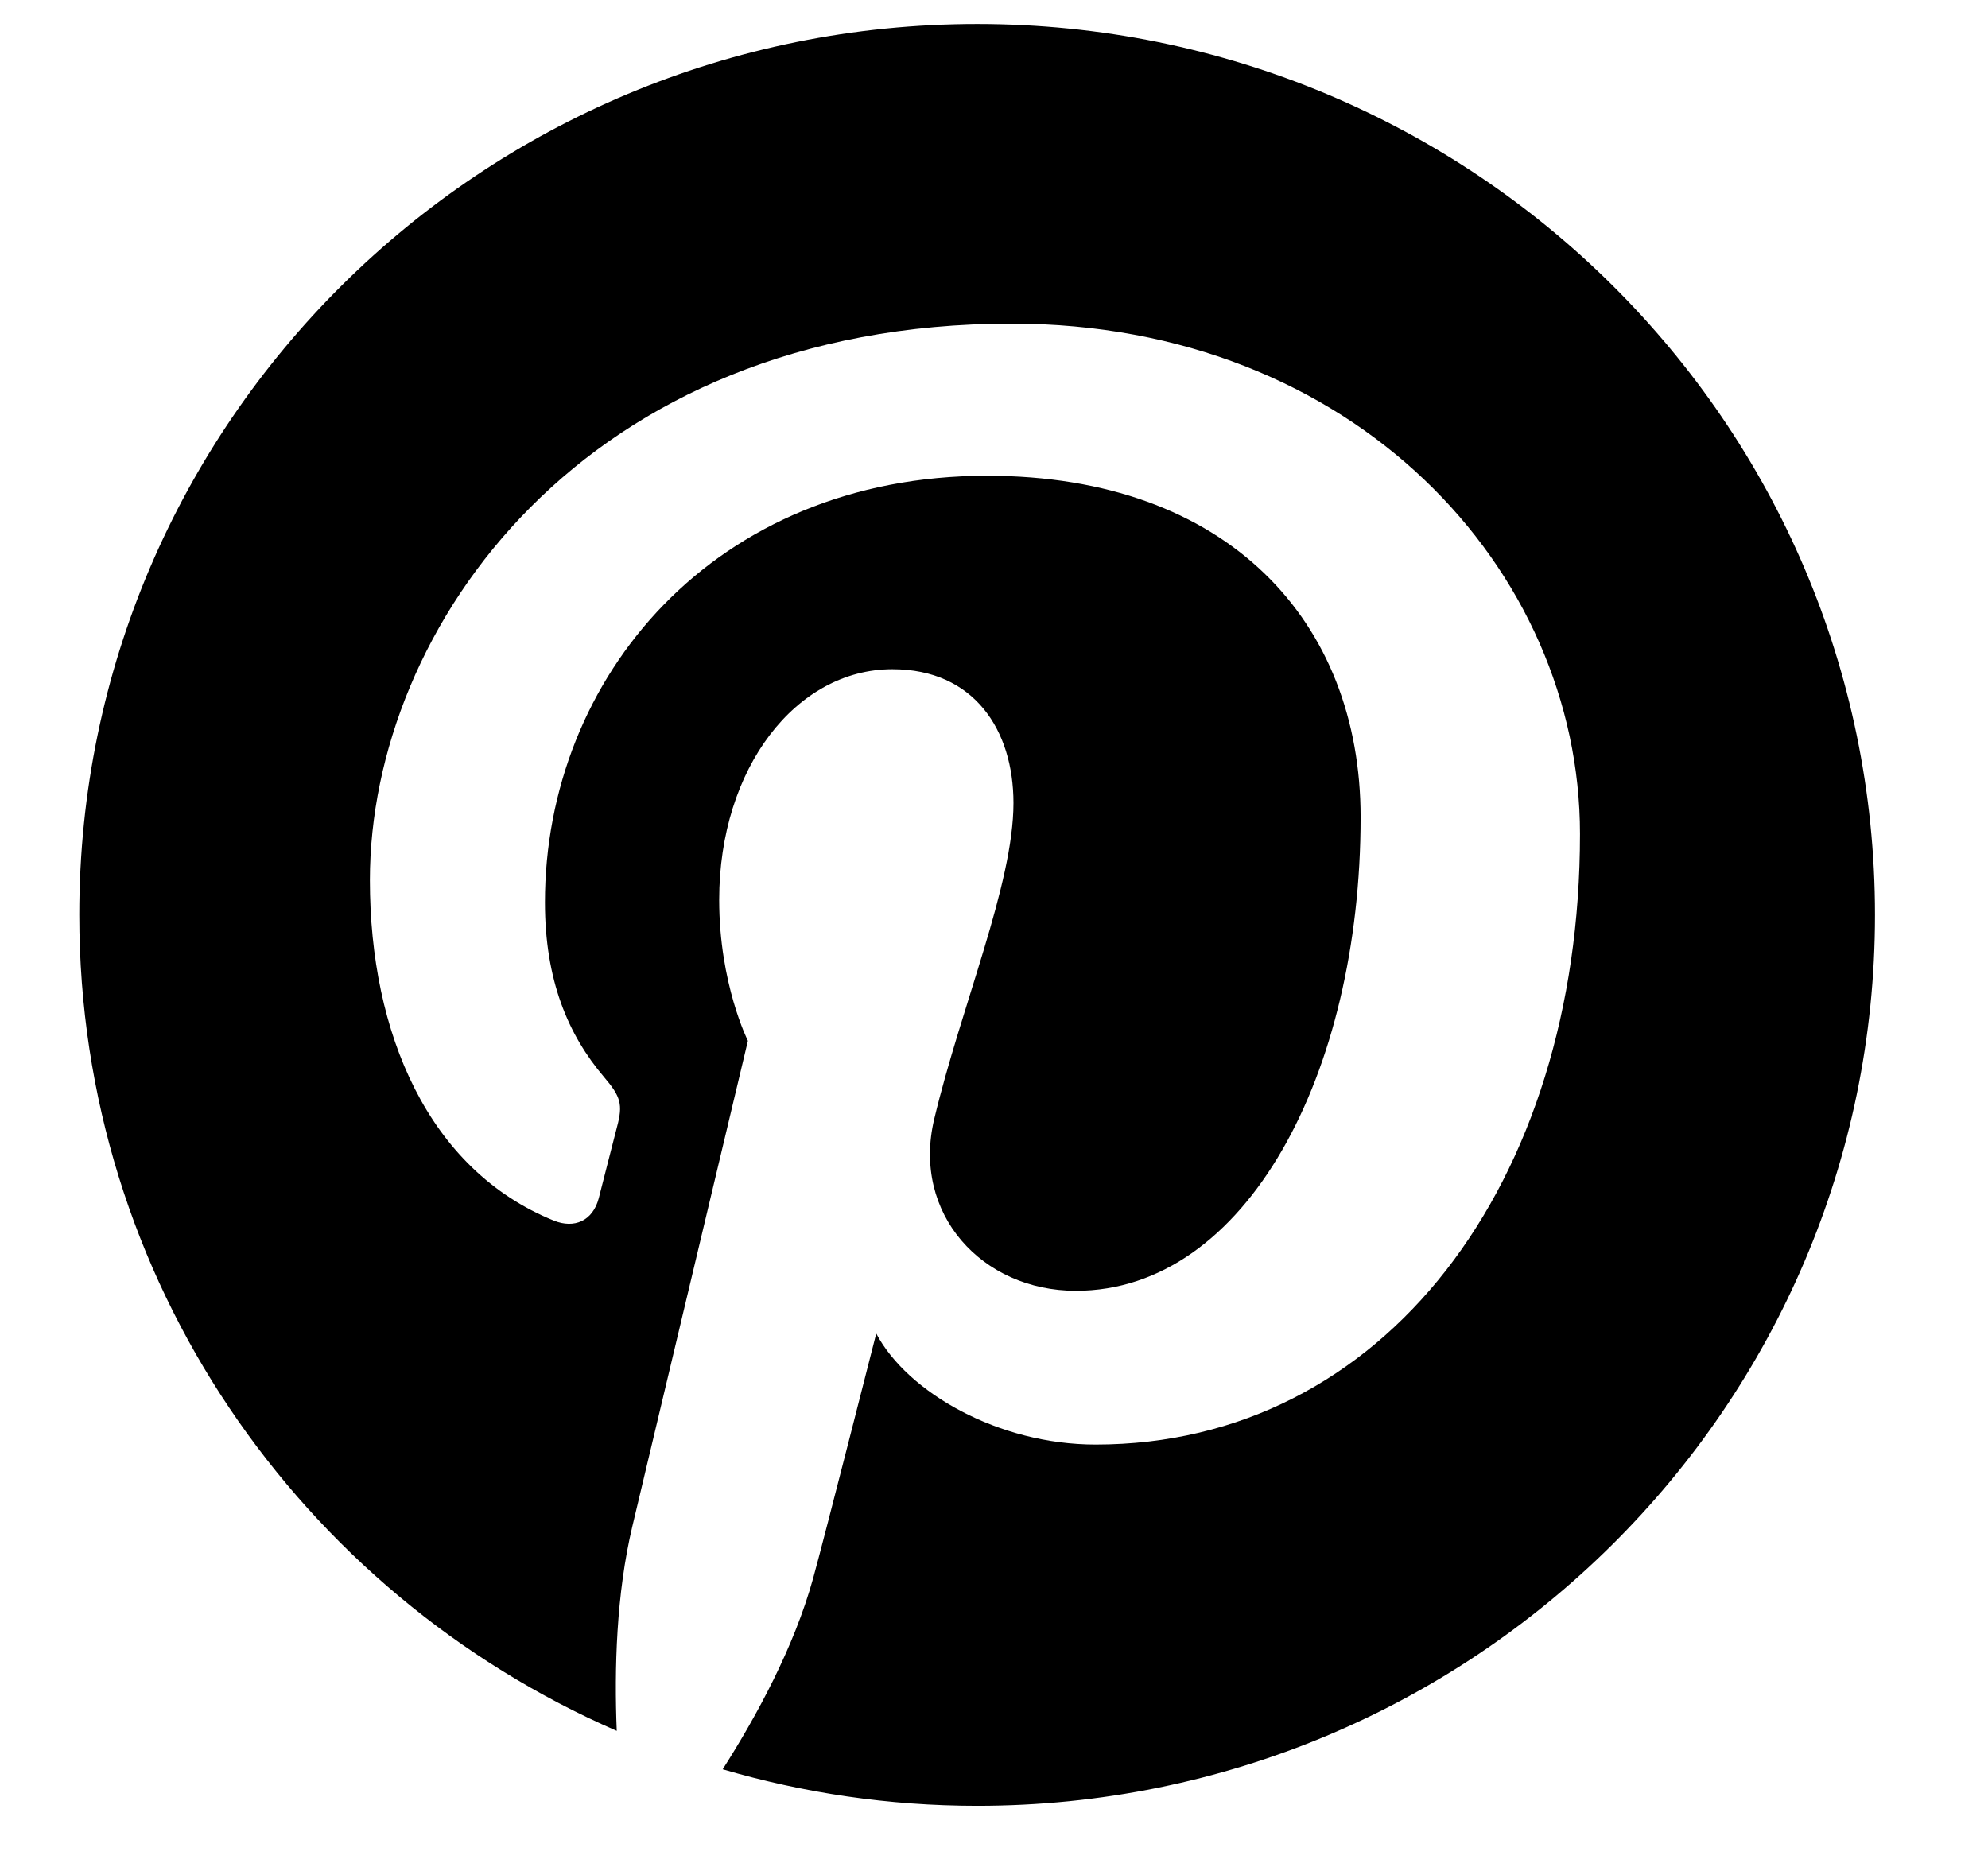
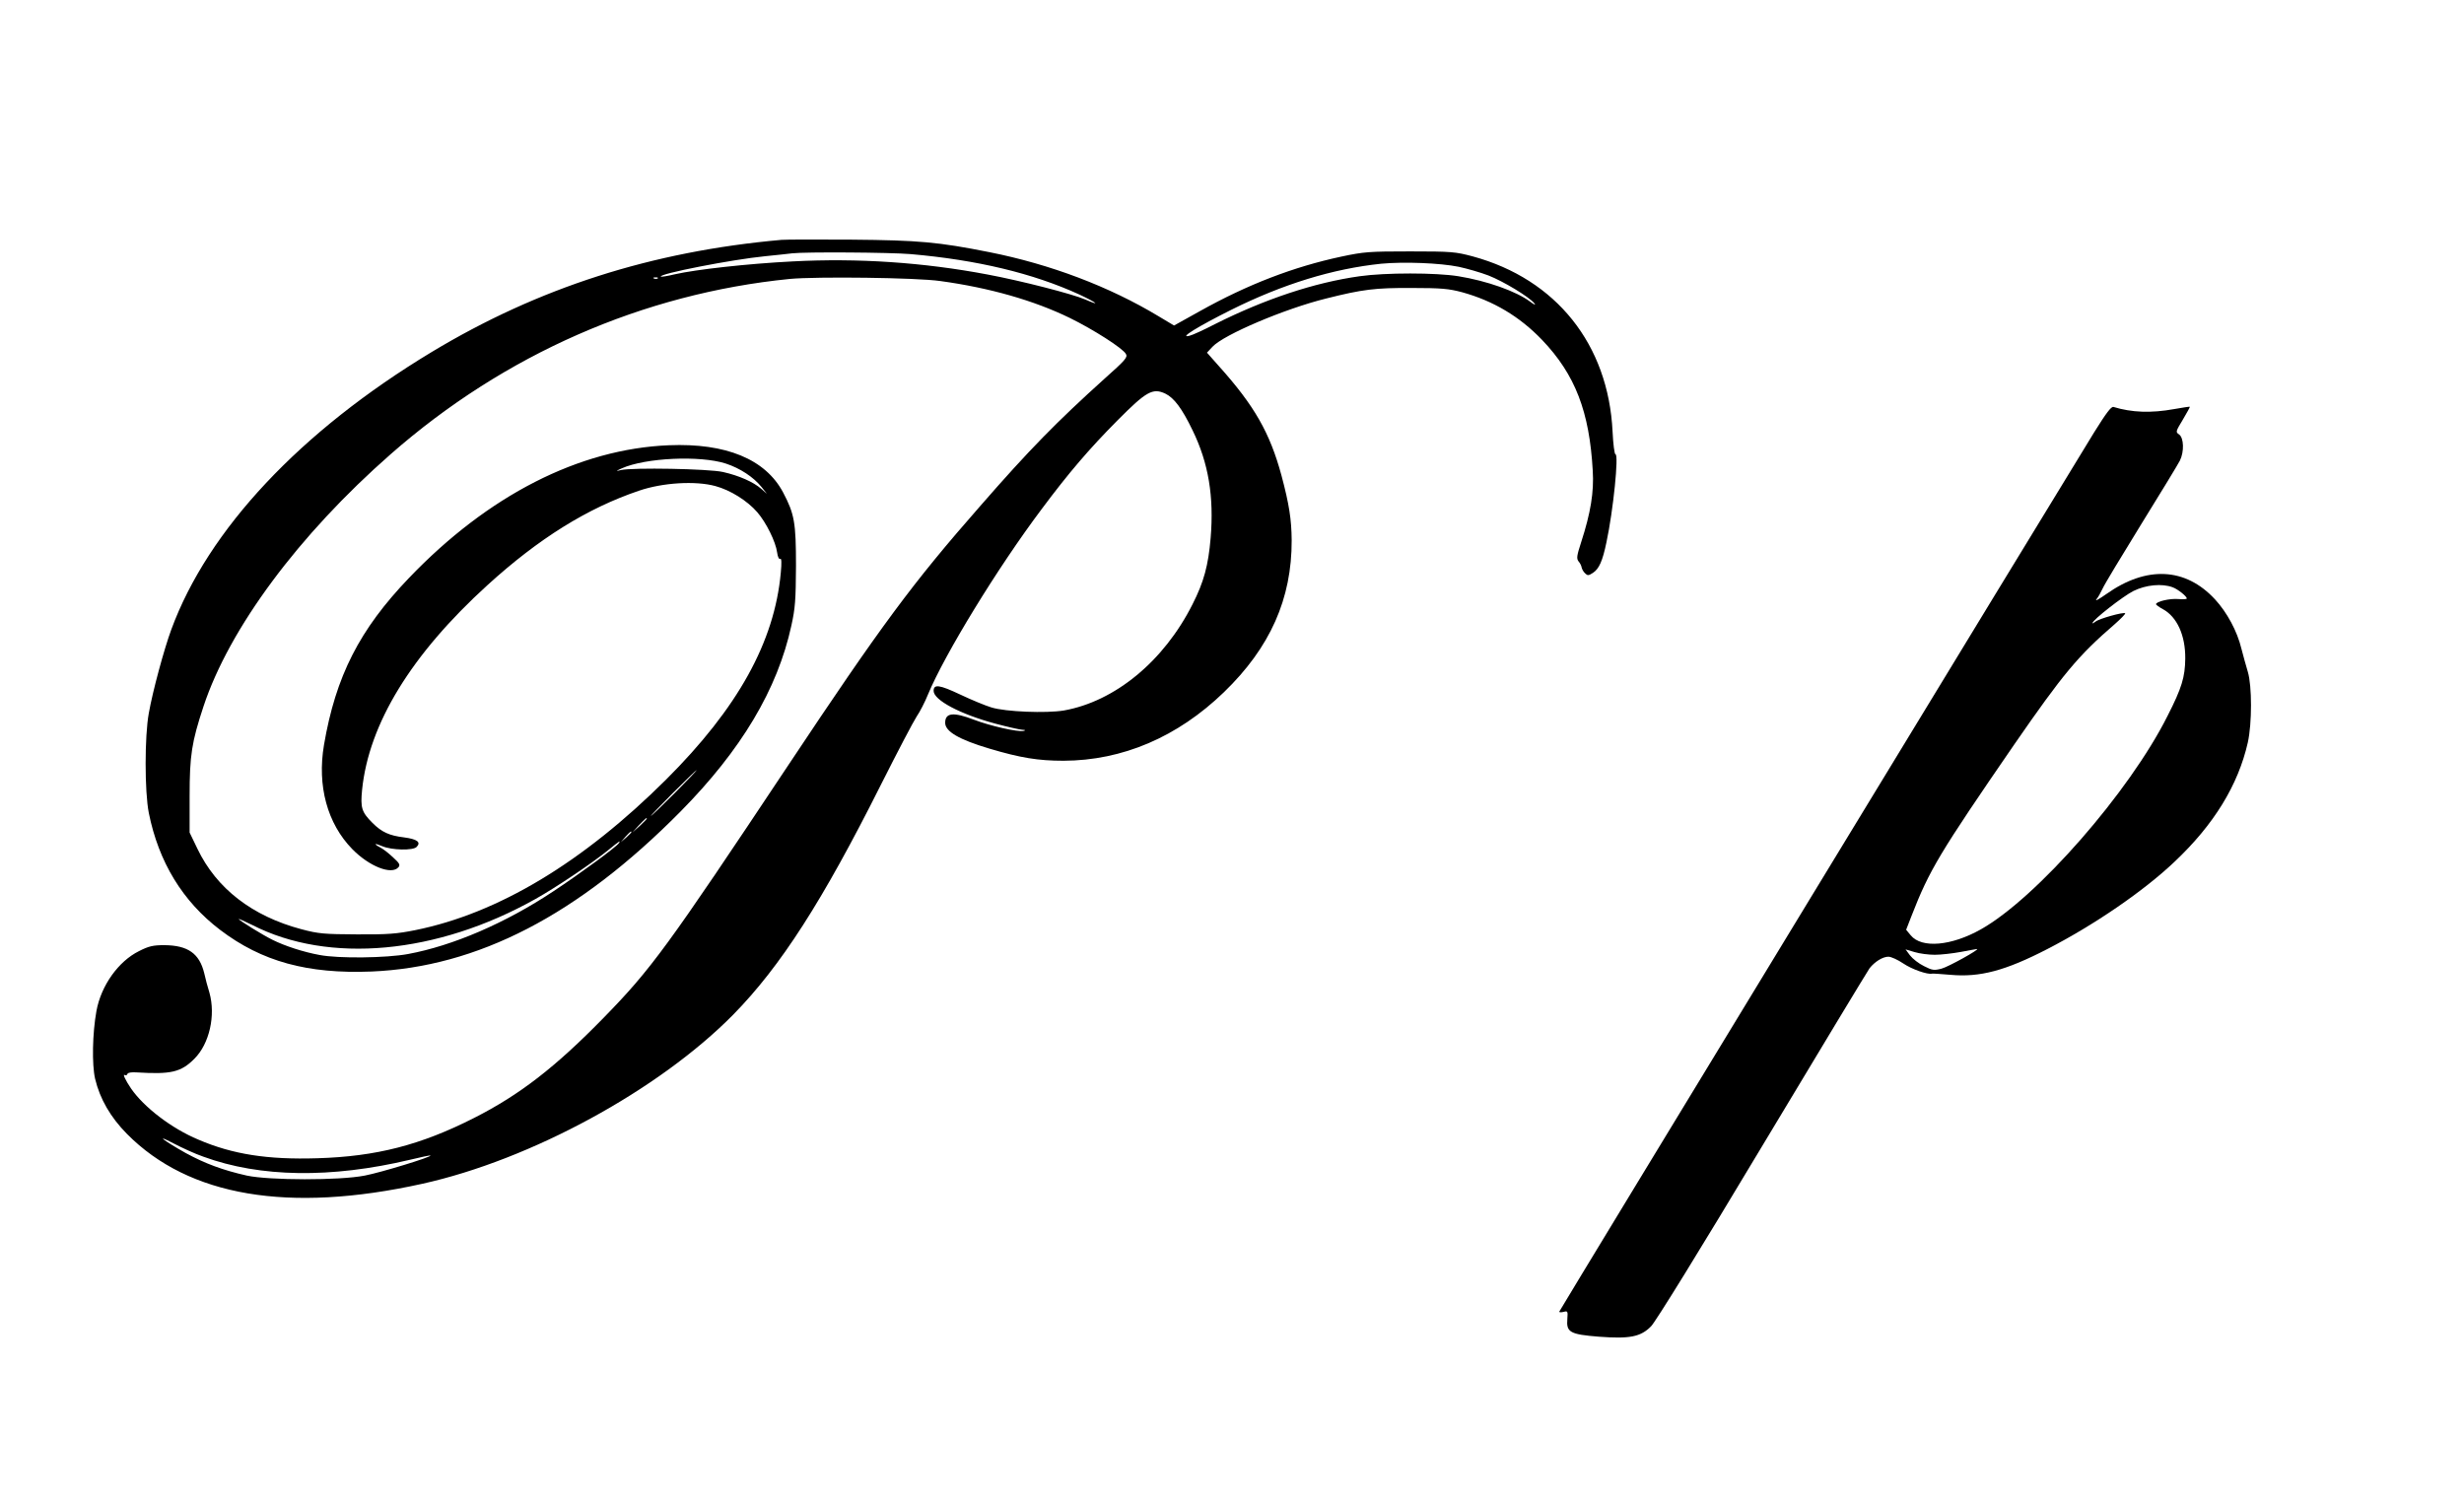
- <svg xmlns="http://www.w3.org/2000/svg" version="1.1" width="34" height="32" viewBox="0 0 34 32">
-   <path d="M1.356 15.647c0 6.24 3.781 11.6 9.192 13.957-0.043-1.064-0.008-2.341 0.267-3.499 0.295-1.237 1.976-8.303 1.976-8.303s-0.491-0.973-0.491-2.411c0-2.258 1.319-3.945 2.962-3.945 1.397 0 2.071 1.041 2.071 2.288 0 1.393-0.895 3.477-1.356 5.408-0.385 1.616 0.817 2.935 2.424 2.935 2.909 0 4.869-3.708 4.869-8.101 0-3.34-2.267-5.839-6.39-5.839-4.658 0-7.56 3.447-7.56 7.297 0 1.328 0.394 2.264 1.012 2.989 0.284 0.333 0.324 0.467 0.221 0.849-0.074 0.28-0.243 0.955-0.313 1.223-0.102 0.386-0.417 0.524-0.769 0.381-2.145-0.869-3.145-3.201-3.145-5.822 0-4.329 3.679-9.519 10.975-9.519 5.863 0 9.721 4.21 9.721 8.729 0 5.978-3.349 10.443-8.285 10.443-1.658 0-3.217-0.889-3.751-1.899 0 0-0.892 3.511-1.080 4.189-0.325 1.175-0.963 2.349-1.546 3.264 1.381 0.405 2.84 0.625 4.352 0.625 8.48 0 15.355-6.822 15.355-15.238s-6.876-15.238-15.355-15.238c-8.48 0-15.356 6.822-15.356 15.238z" />
+ <svg xmlns="http://www.w3.org/2000/svg" version="1.0" width="1280pt" height="781pt" viewBox="0 0 1280 781" preserveAspectRatio="xMidYMid meet">
+   <g transform="translate(0,781) scale(0.1,-0.1)" fill="#000000" stroke="none">
+     <path d="M4060 6564 c-675 -60 -1264 -249 -1818 -583 -681 -411 -1161 -922 -1352 -1441 -37 -100 -97 -321 -117 -435 -22 -119 -22 -407 0 -518 51 -255 176 -460 371 -608 216 -164 453 -229 785 -216 552 23 1074 293 1606 831 316 320 504 635 576 966 20 90 23 134 24 310 0 226 -8 270 -67 382 -92 173 -297 257 -593 245 -467 -19 -939 -260 -1350 -689 -258 -269 -381 -511 -442 -868 -36 -212 17 -408 147 -541 88 -90 205 -136 240 -94 10 12 5 21 -27 50 -21 20 -50 43 -65 51 -40 21 -34 26 8 8 50 -21 159 -23 178 -4 25 25 3 41 -66 50 -75 9 -115 27 -163 75 -57 57 -63 79 -54 172 35 343 255 703 652 1064 266 242 518 399 787 490 123 42 293 52 396 24 78 -21 166 -76 218 -136 46 -53 96 -154 103 -209 3 -23 10 -37 16 -33 7 4 8 -20 3 -73 -33 -359 -223 -702 -596 -1074 -433 -431 -872 -695 -1303 -782 -95 -19 -142 -23 -302 -22 -172 1 -200 3 -290 27 -255 68 -440 211 -539 417 l-41 85 0 190 c0 212 11 280 72 465 134 405 494 891 973 1311 590 518 1310 834 2073 910 139 13 658 7 782 -11 256 -35 486 -101 671 -191 123 -60 278 -159 293 -188 10 -17 -3 -32 -112 -129 -247 -223 -389 -367 -646 -662 -352 -401 -515 -622 -996 -1345 -632 -950 -712 -1059 -960 -1313 -250 -256 -436 -400 -673 -520 -276 -140 -507 -200 -814 -209 -257 -8 -439 20 -618 97 -139 58 -282 168 -349 265 -30 44 -46 79 -32 70 5 -3 11 0 13 6 2 7 22 10 48 8 179 -11 230 1 300 71 78 78 111 225 78 343 -9 28 -21 74 -27 101 -25 103 -85 145 -207 146 -59 0 -81 -5 -132 -31 -107 -53 -197 -179 -221 -311 -21 -116 -24 -278 -7 -352 25 -105 80 -200 166 -287 321 -324 839 -412 1532 -259 566 125 1230 487 1617 879 246 251 463 588 768 1196 86 171 169 329 185 353 16 23 43 75 59 115 86 207 360 656 590 962 141 189 247 313 394 461 150 151 183 170 249 139 45 -22 86 -76 141 -190 83 -170 112 -345 94 -560 -12 -142 -35 -228 -94 -344 -149 -296 -403 -505 -669 -552 -90 -15 -303 -7 -376 16 -30 9 -103 39 -162 67 -108 51 -138 55 -138 19 0 -48 138 -121 320 -170 63 -17 126 -31 140 -32 18 -1 20 -3 7 -6 -28 -7 -174 26 -257 58 -107 41 -150 37 -150 -16 0 -45 72 -87 230 -134 161 -48 253 -63 385 -63 306 1 592 123 833 356 240 232 353 485 352 790 -1 108 -13 186 -53 336 -60 221 -140 362 -325 568 l-62 70 29 31 c59 63 375 197 589 250 191 48 255 56 447 55 153 0 192 -4 260 -22 163 -45 299 -126 416 -248 172 -180 246 -373 263 -679 7 -111 -11 -220 -60 -371 -23 -71 -25 -85 -14 -100 8 -9 15 -23 16 -31 2 -9 9 -23 18 -31 13 -13 18 -13 41 2 32 21 50 62 70 158 36 168 65 458 47 458 -5 0 -12 53 -15 118 -22 453 -293 792 -726 910 -90 24 -110 26 -326 26 -213 0 -239 -2 -357 -27 -248 -53 -488 -145 -736 -284 l-133 -74 -82 49 c-254 153 -560 269 -877 332 -266 53 -369 62 -715 65 -176 1 -340 1 -365 -1z m670 -74 c346 -30 637 -100 877 -210 90 -42 116 -63 31 -26 -67 29 -332 97 -508 130 -333 63 -674 86 -1013 68 -236 -12 -502 -42 -612 -67 -37 -9 -69 -14 -72 -12 -14 14 368 89 542 106 61 6 124 13 140 15 70 8 509 5 615 -4z m2848 -66 c42 -9 112 -29 154 -45 79 -31 211 -111 238 -144 10 -12 3 -10 -20 7 -73 55 -226 109 -374 133 -117 19 -380 19 -513 0 -235 -33 -491 -118 -752 -249 -58 -30 -117 -57 -131 -60 -61 -16 43 48 215 134 271 135 530 214 780 240 117 11 305 4 403 -16z m-4161 -60 c-3 -3 -12 -4 -19 -1 -8 3 -5 6 6 6 11 1 17 -2 13 -5z m353 -962 c74 -24 144 -70 186 -122 l28 -35 -30 26 c-40 35 -114 68 -198 87 -75 17 -471 24 -531 10 -28 -7 -28 -6 5 9 123 55 406 68 540 25z m-265 -1712 c-66 -66 -122 -120 -125 -120 -2 0 49 54 115 120 66 66 122 120 125 120 2 0 -49 -54 -115 -120z m-145 -133 c0 -2 -17 -19 -37 -38 l-38 -34 34 38 c33 34 41 42 41 34z m-80 -70 c0 -2 -12 -14 -27 -28 l-28 -24 24 28 c23 25 31 32 31 24z m-65 -57 c-12 -19 -198 -156 -340 -250 -250 -166 -523 -283 -755 -326 -113 -21 -363 -24 -460 -5 -83 15 -181 47 -245 79 -51 25 -175 102 -175 108 0 2 31 -12 70 -31 398 -204 961 -152 1472 135 107 60 297 188 378 254 59 48 65 52 55 36z m-2158 -1629 c295 -108 663 -113 1072 -16 57 14 105 24 107 22 7 -7 -257 -88 -341 -104 -131 -26 -497 -25 -613 0 -124 28 -216 62 -317 117 -114 64 -166 104 -63 50 42 -22 111 -54 155 -69z" />
+     <path d="M10878 5563 c-230 -374 -2778 -4562 -2778 -4567 0 -4 10 -4 23 -1 21 6 22 3 19 -37 -6 -69 14 -80 164 -92 160 -12 217 -1 271 54 23 23 253 395 577 936 297 495 548 910 558 924 27 34 68 60 98 60 14 0 49 -16 77 -35 44 -30 126 -59 150 -53 5 1 47 -2 95 -6 153 -14 285 21 504 134 243 125 500 301 660 453 205 193 331 399 381 620 22 99 22 294 0 367 -9 30 -24 84 -33 119 -22 92 -75 190 -138 258 -153 165 -355 175 -564 27 -37 -26 -60 -39 -52 -28 9 10 23 36 33 57 9 21 100 171 201 335 101 163 191 311 200 329 23 46 21 118 -4 136 -19 13 -18 15 20 78 21 35 37 65 36 66 -1 1 -38 -4 -81 -12 -121 -22 -221 -18 -316 11 -12 3 -38 -32 -101 -133z m409 -804 c27 -10 73 -47 73 -58 0 -4 -20 -5 -44 -3 -44 4 -116 -13 -116 -27 0 -3 16 -15 35 -25 74 -40 118 -136 117 -257 -1 -96 -18 -153 -92 -298 -198 -395 -680 -946 -970 -1109 -153 -86 -307 -100 -364 -31 l-24 29 28 72 c93 239 144 324 534 891 253 366 332 461 521 624 33 29 57 54 55 57 -8 8 -136 -28 -154 -43 -9 -7 -16 -11 -16 -8 0 16 159 140 213 167 65 32 148 40 204 19z m-1236 -1909 c31 0 93 7 136 15 43 8 80 15 83 15 18 0 -149 -93 -184 -102 -39 -10 -48 -9 -91 13 -27 13 -59 38 -73 56 l-23 31 47 -14 c26 -8 73 -14 105 -14z" />
+   </g>
</svg>
